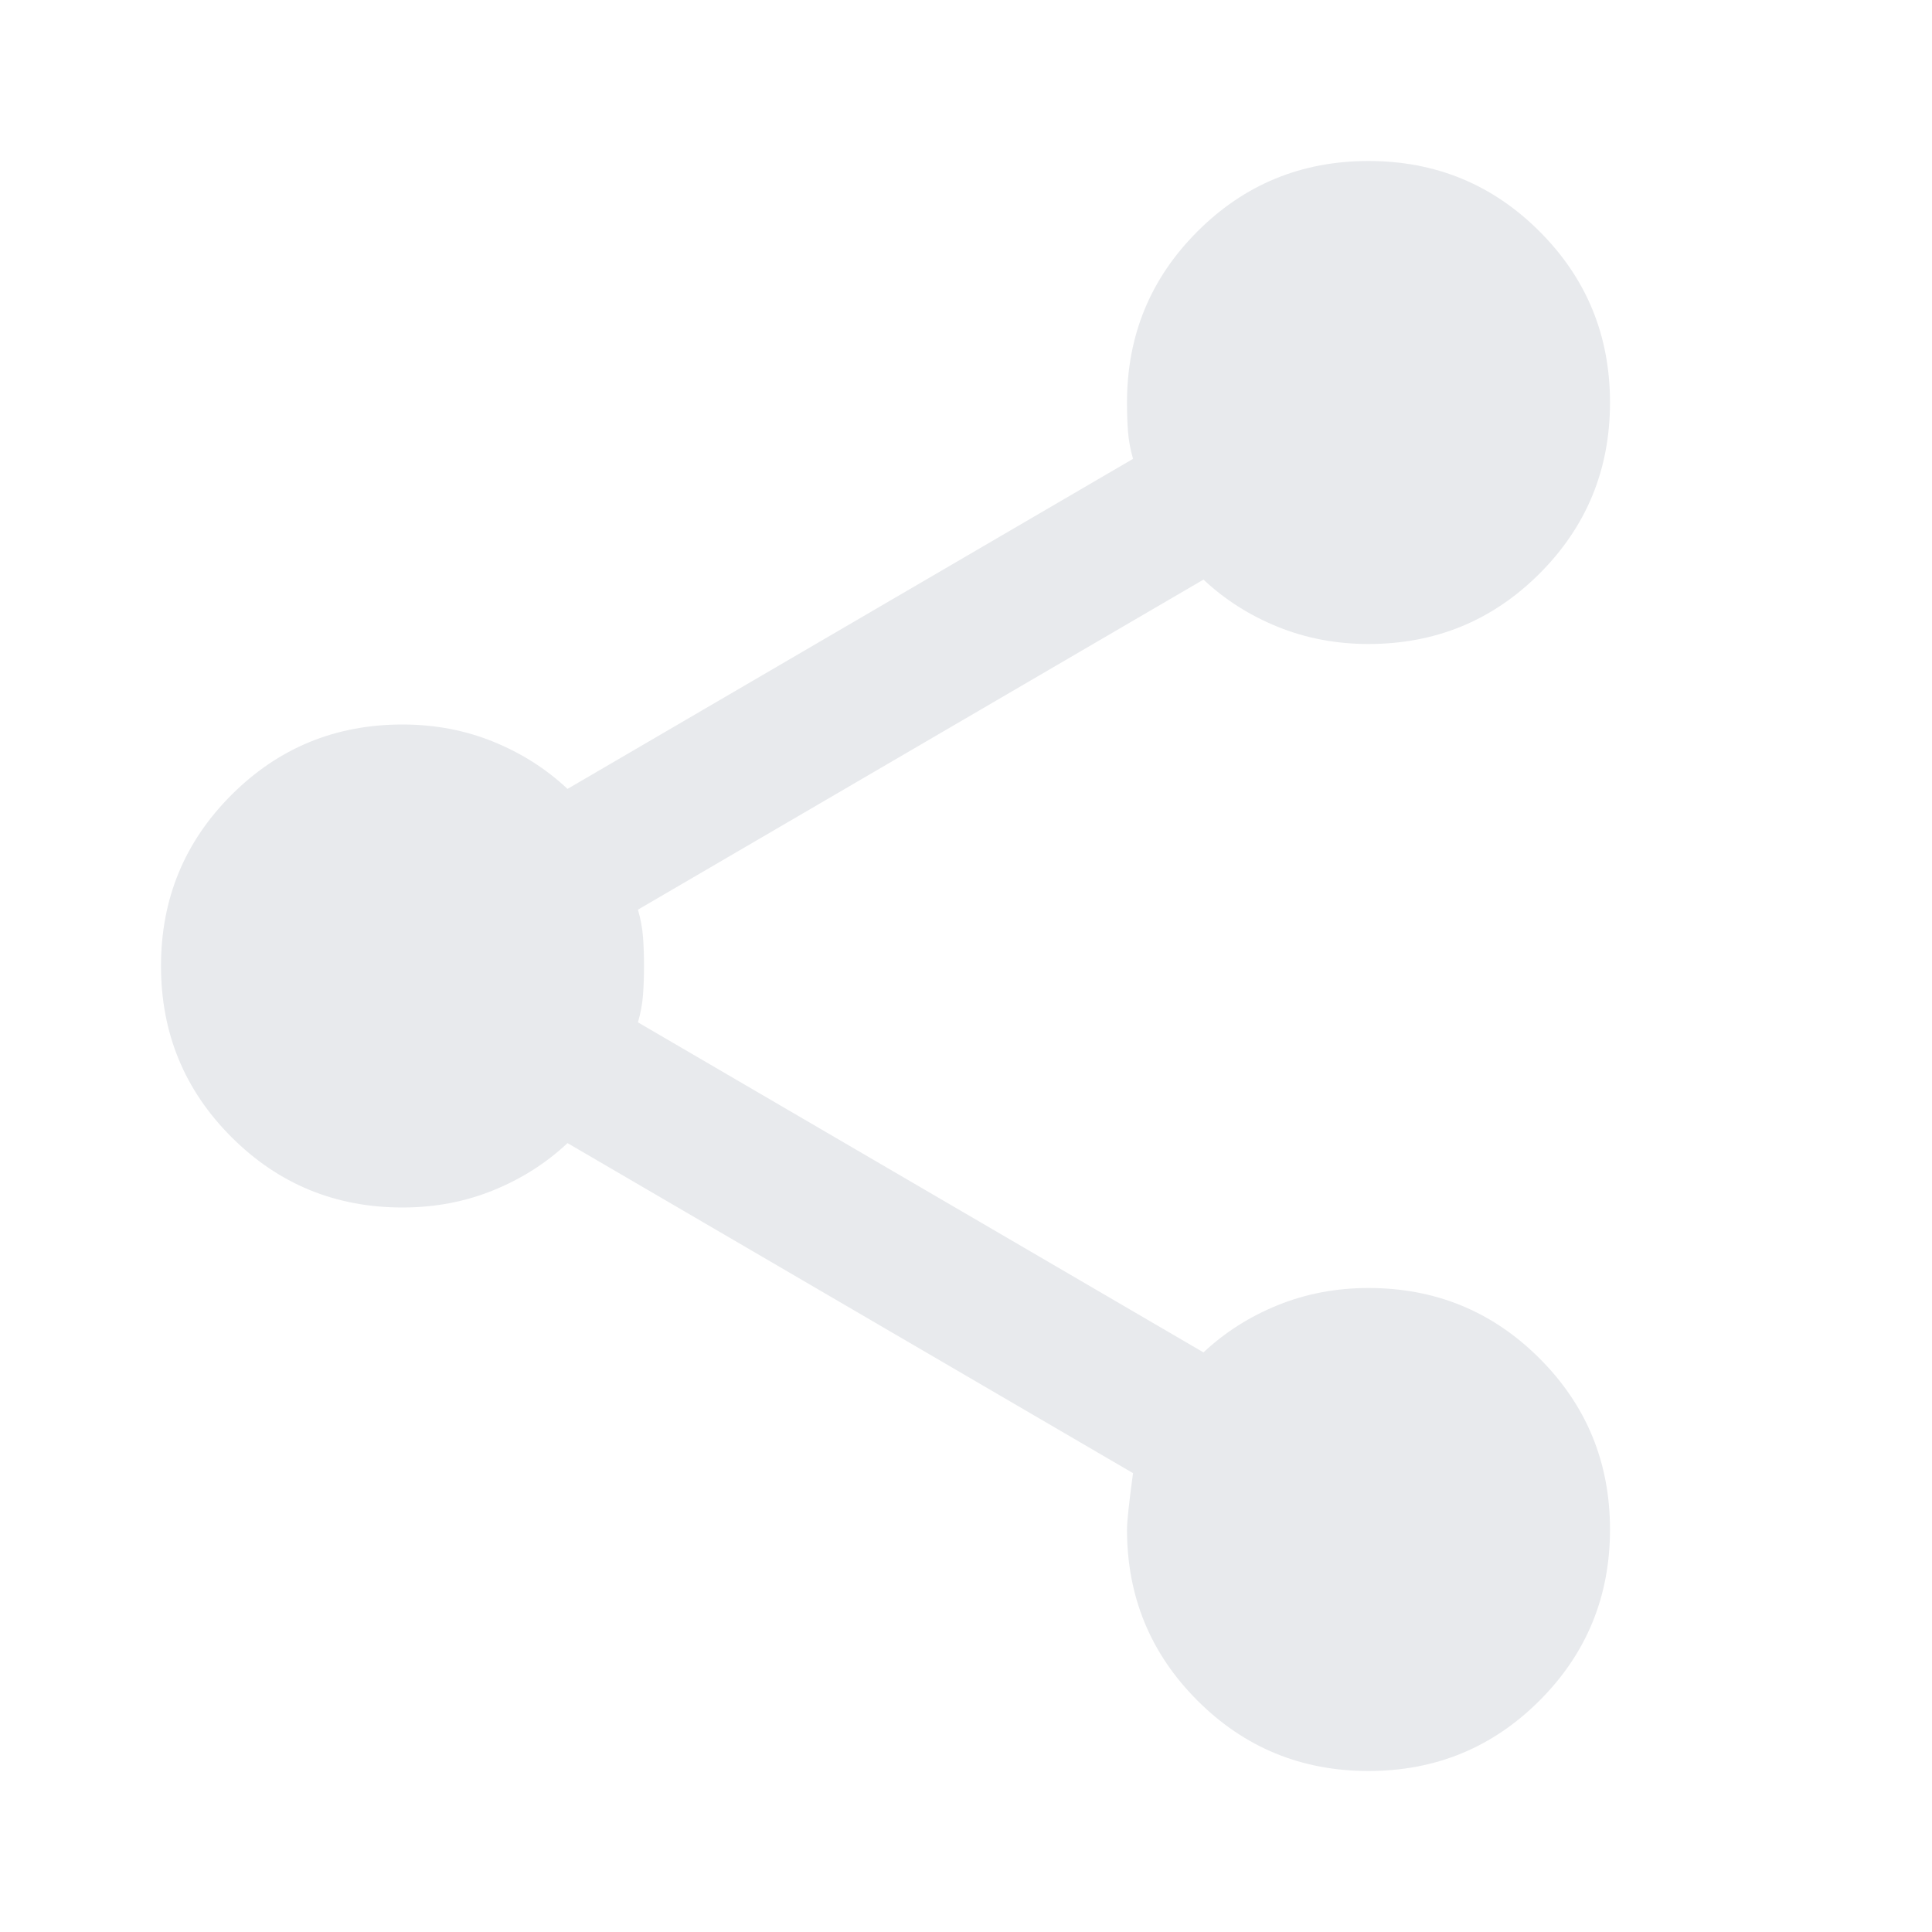
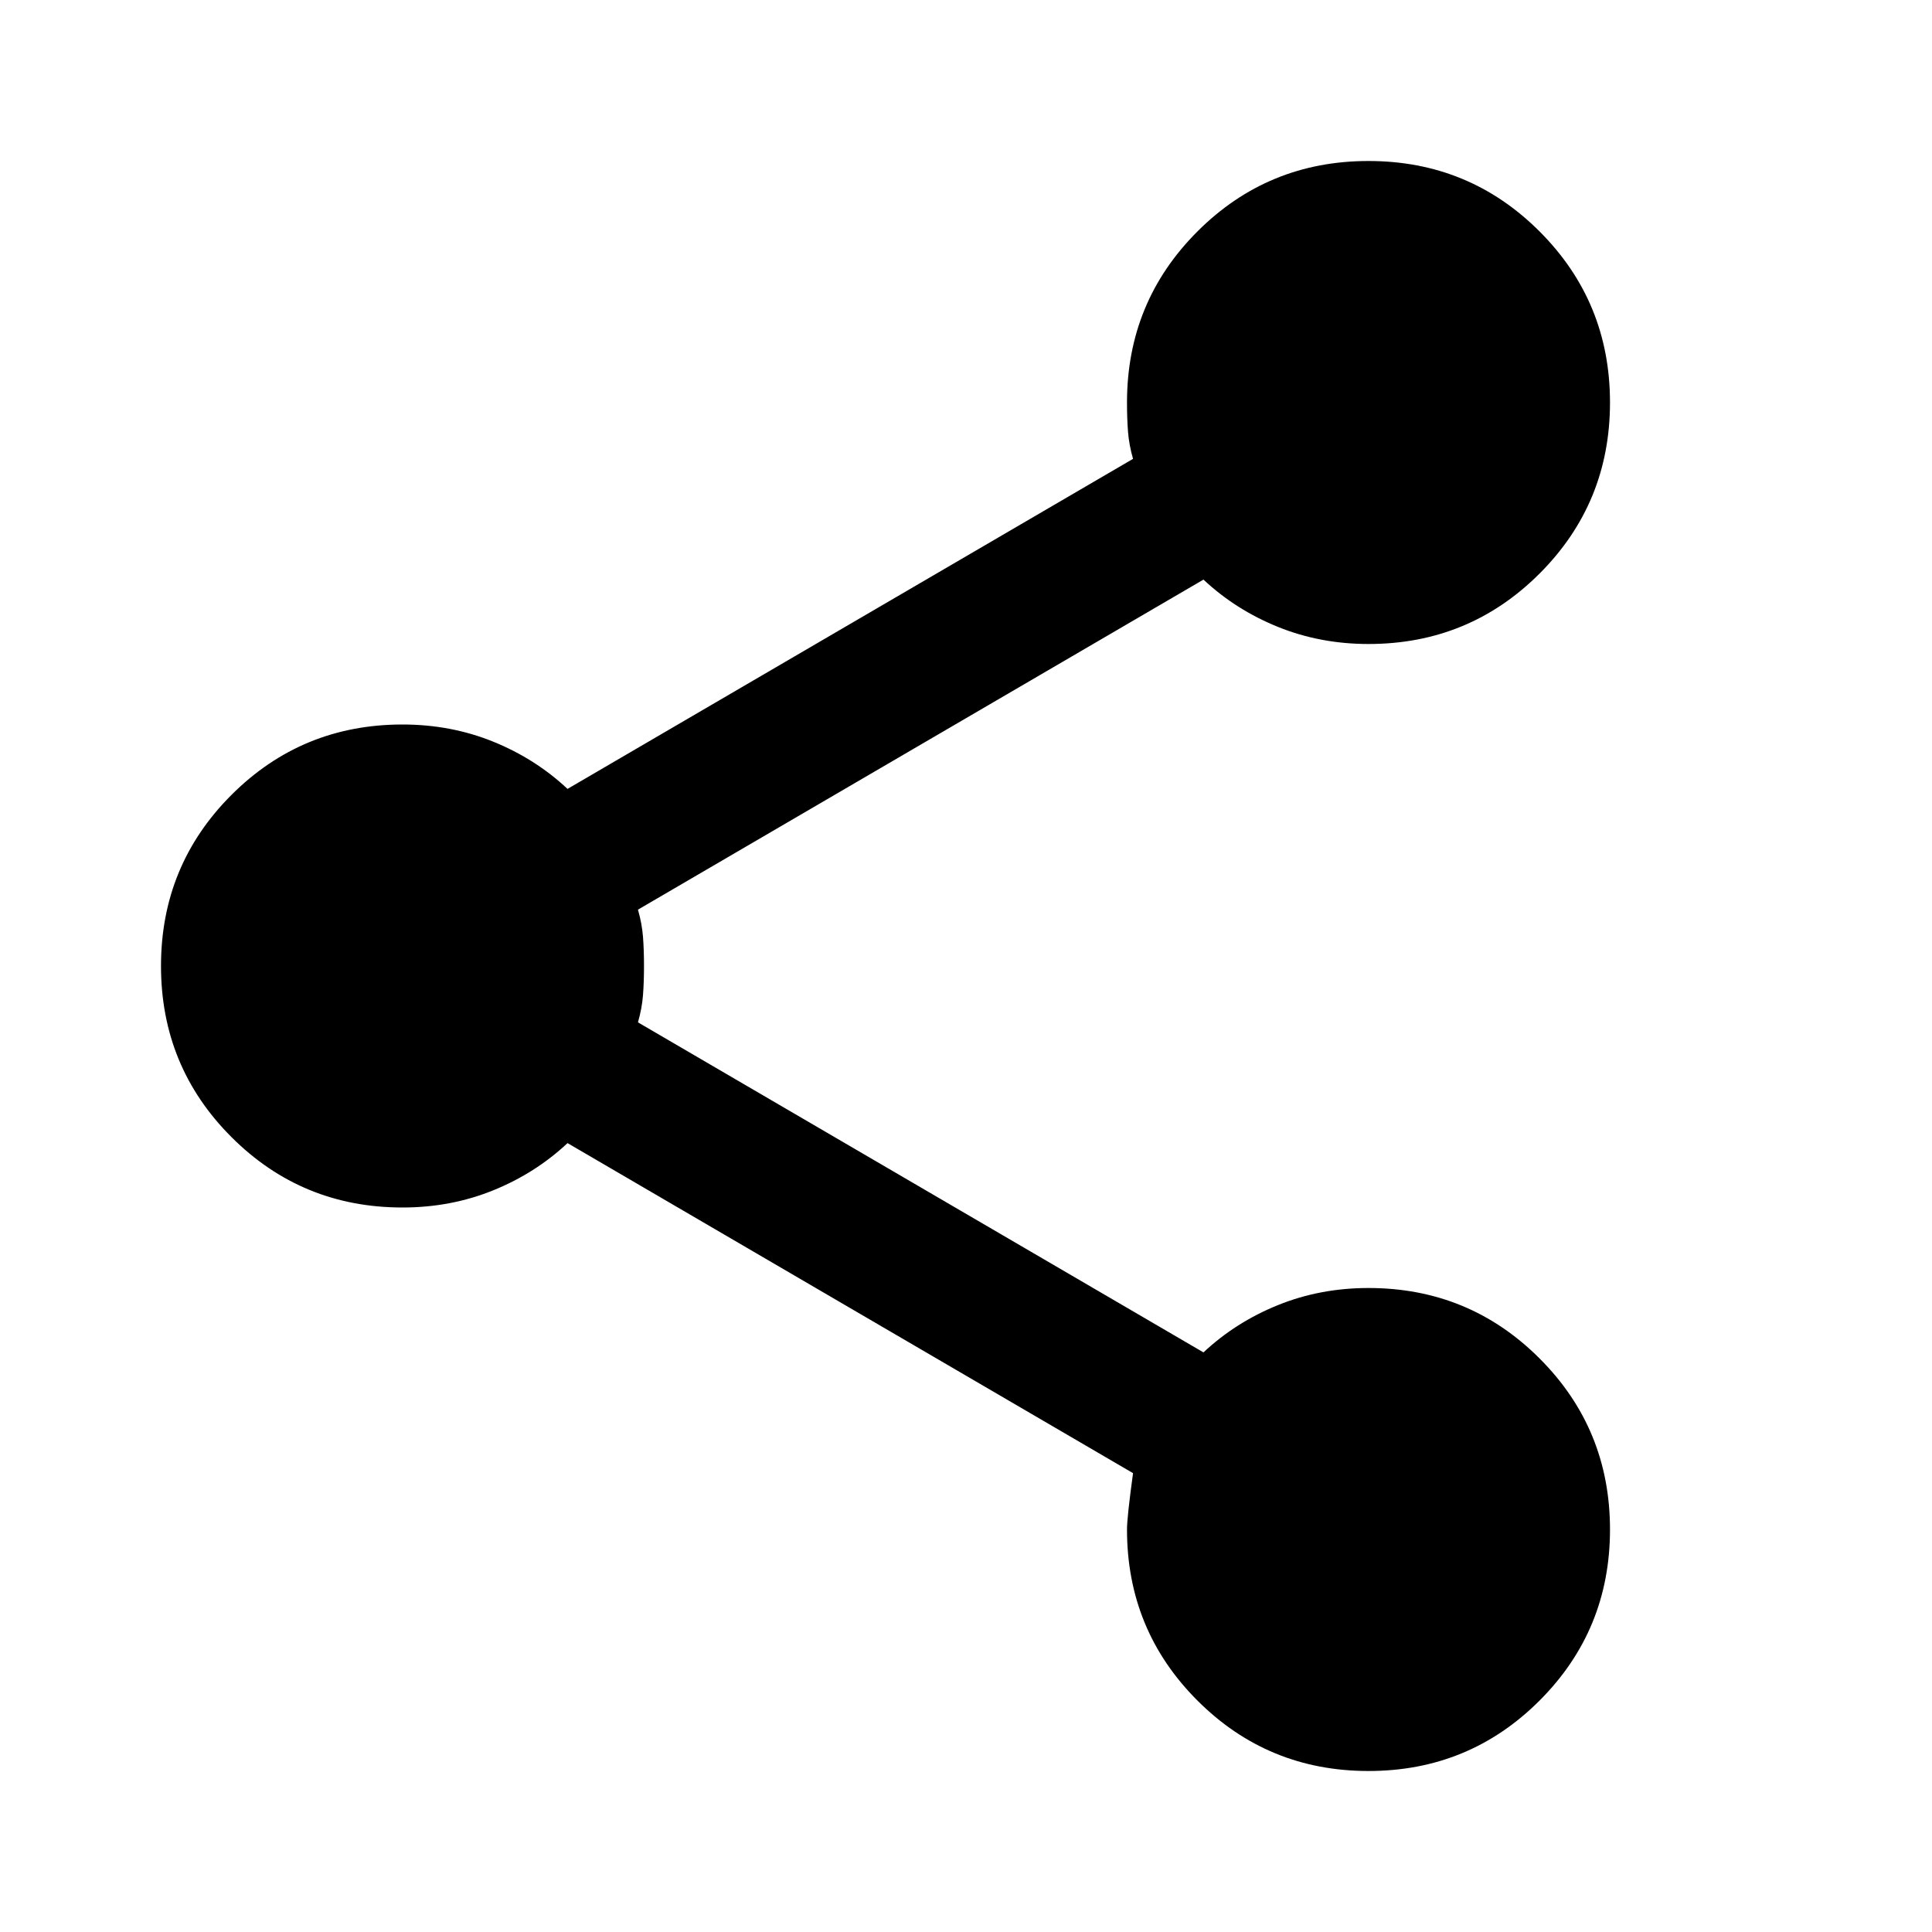
- <svg xmlns="http://www.w3.org/2000/svg" height="24px" viewBox="0 -960 960 960" width="24px" fill="#e8eaed">
+ <svg xmlns="http://www.w3.org/2000/svg" viewBox="0 -960 960 960" class="icon">
  <path d="M680-80q-50 0-85-35t-35-85q0-6 3-28L282-392q-16 15-37 23.5t-45 8.5q-50 0-85-35t-35-85q0-50 35-85t85-35q24 0 45 8.5t37 23.5l281-164q-2-7-2.5-13.5T560-760q0-50 35-85t85-35q50 0 85 35t35 85q0 50-35 85t-85 35q-24 0-45-8.5T598-672L317-508q2 7 2.5 13.5t.5 14.5q0 8-.5 14.5T317-452l281 164q16-15 37-23.5t45-8.5q50 0 85 35t35 85q0 50-35 85t-85 35Z" />
</svg>
